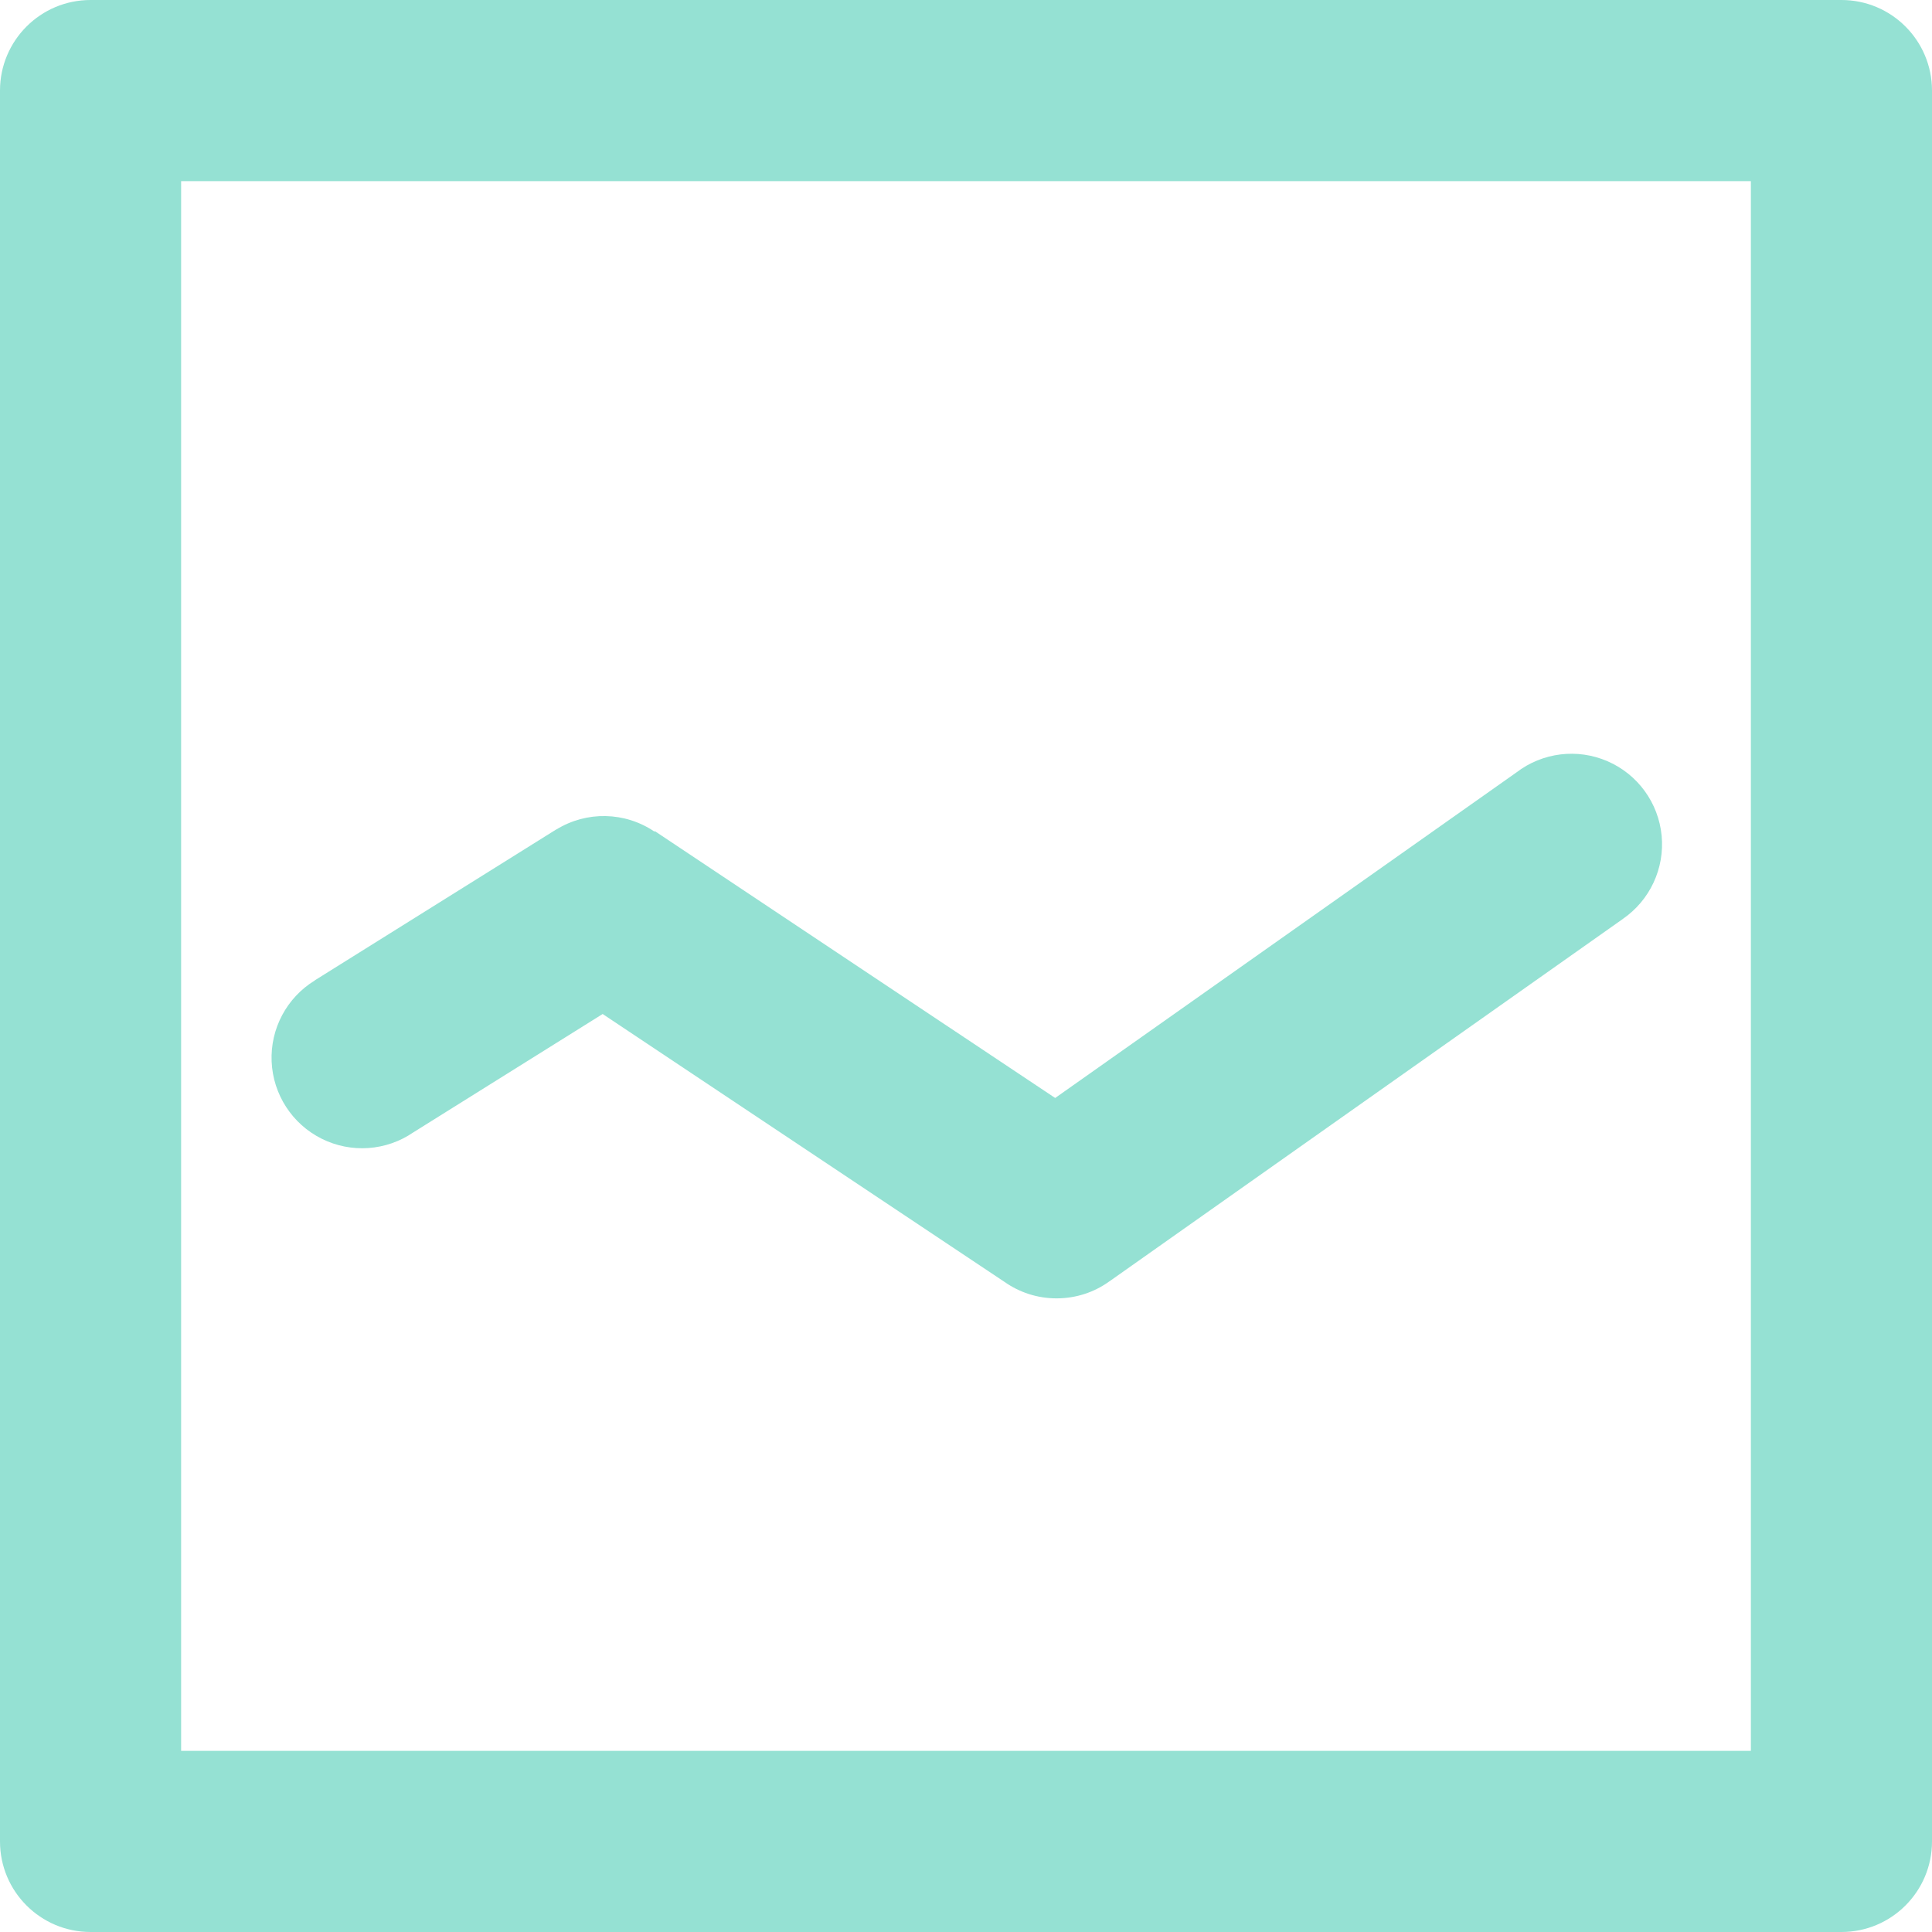
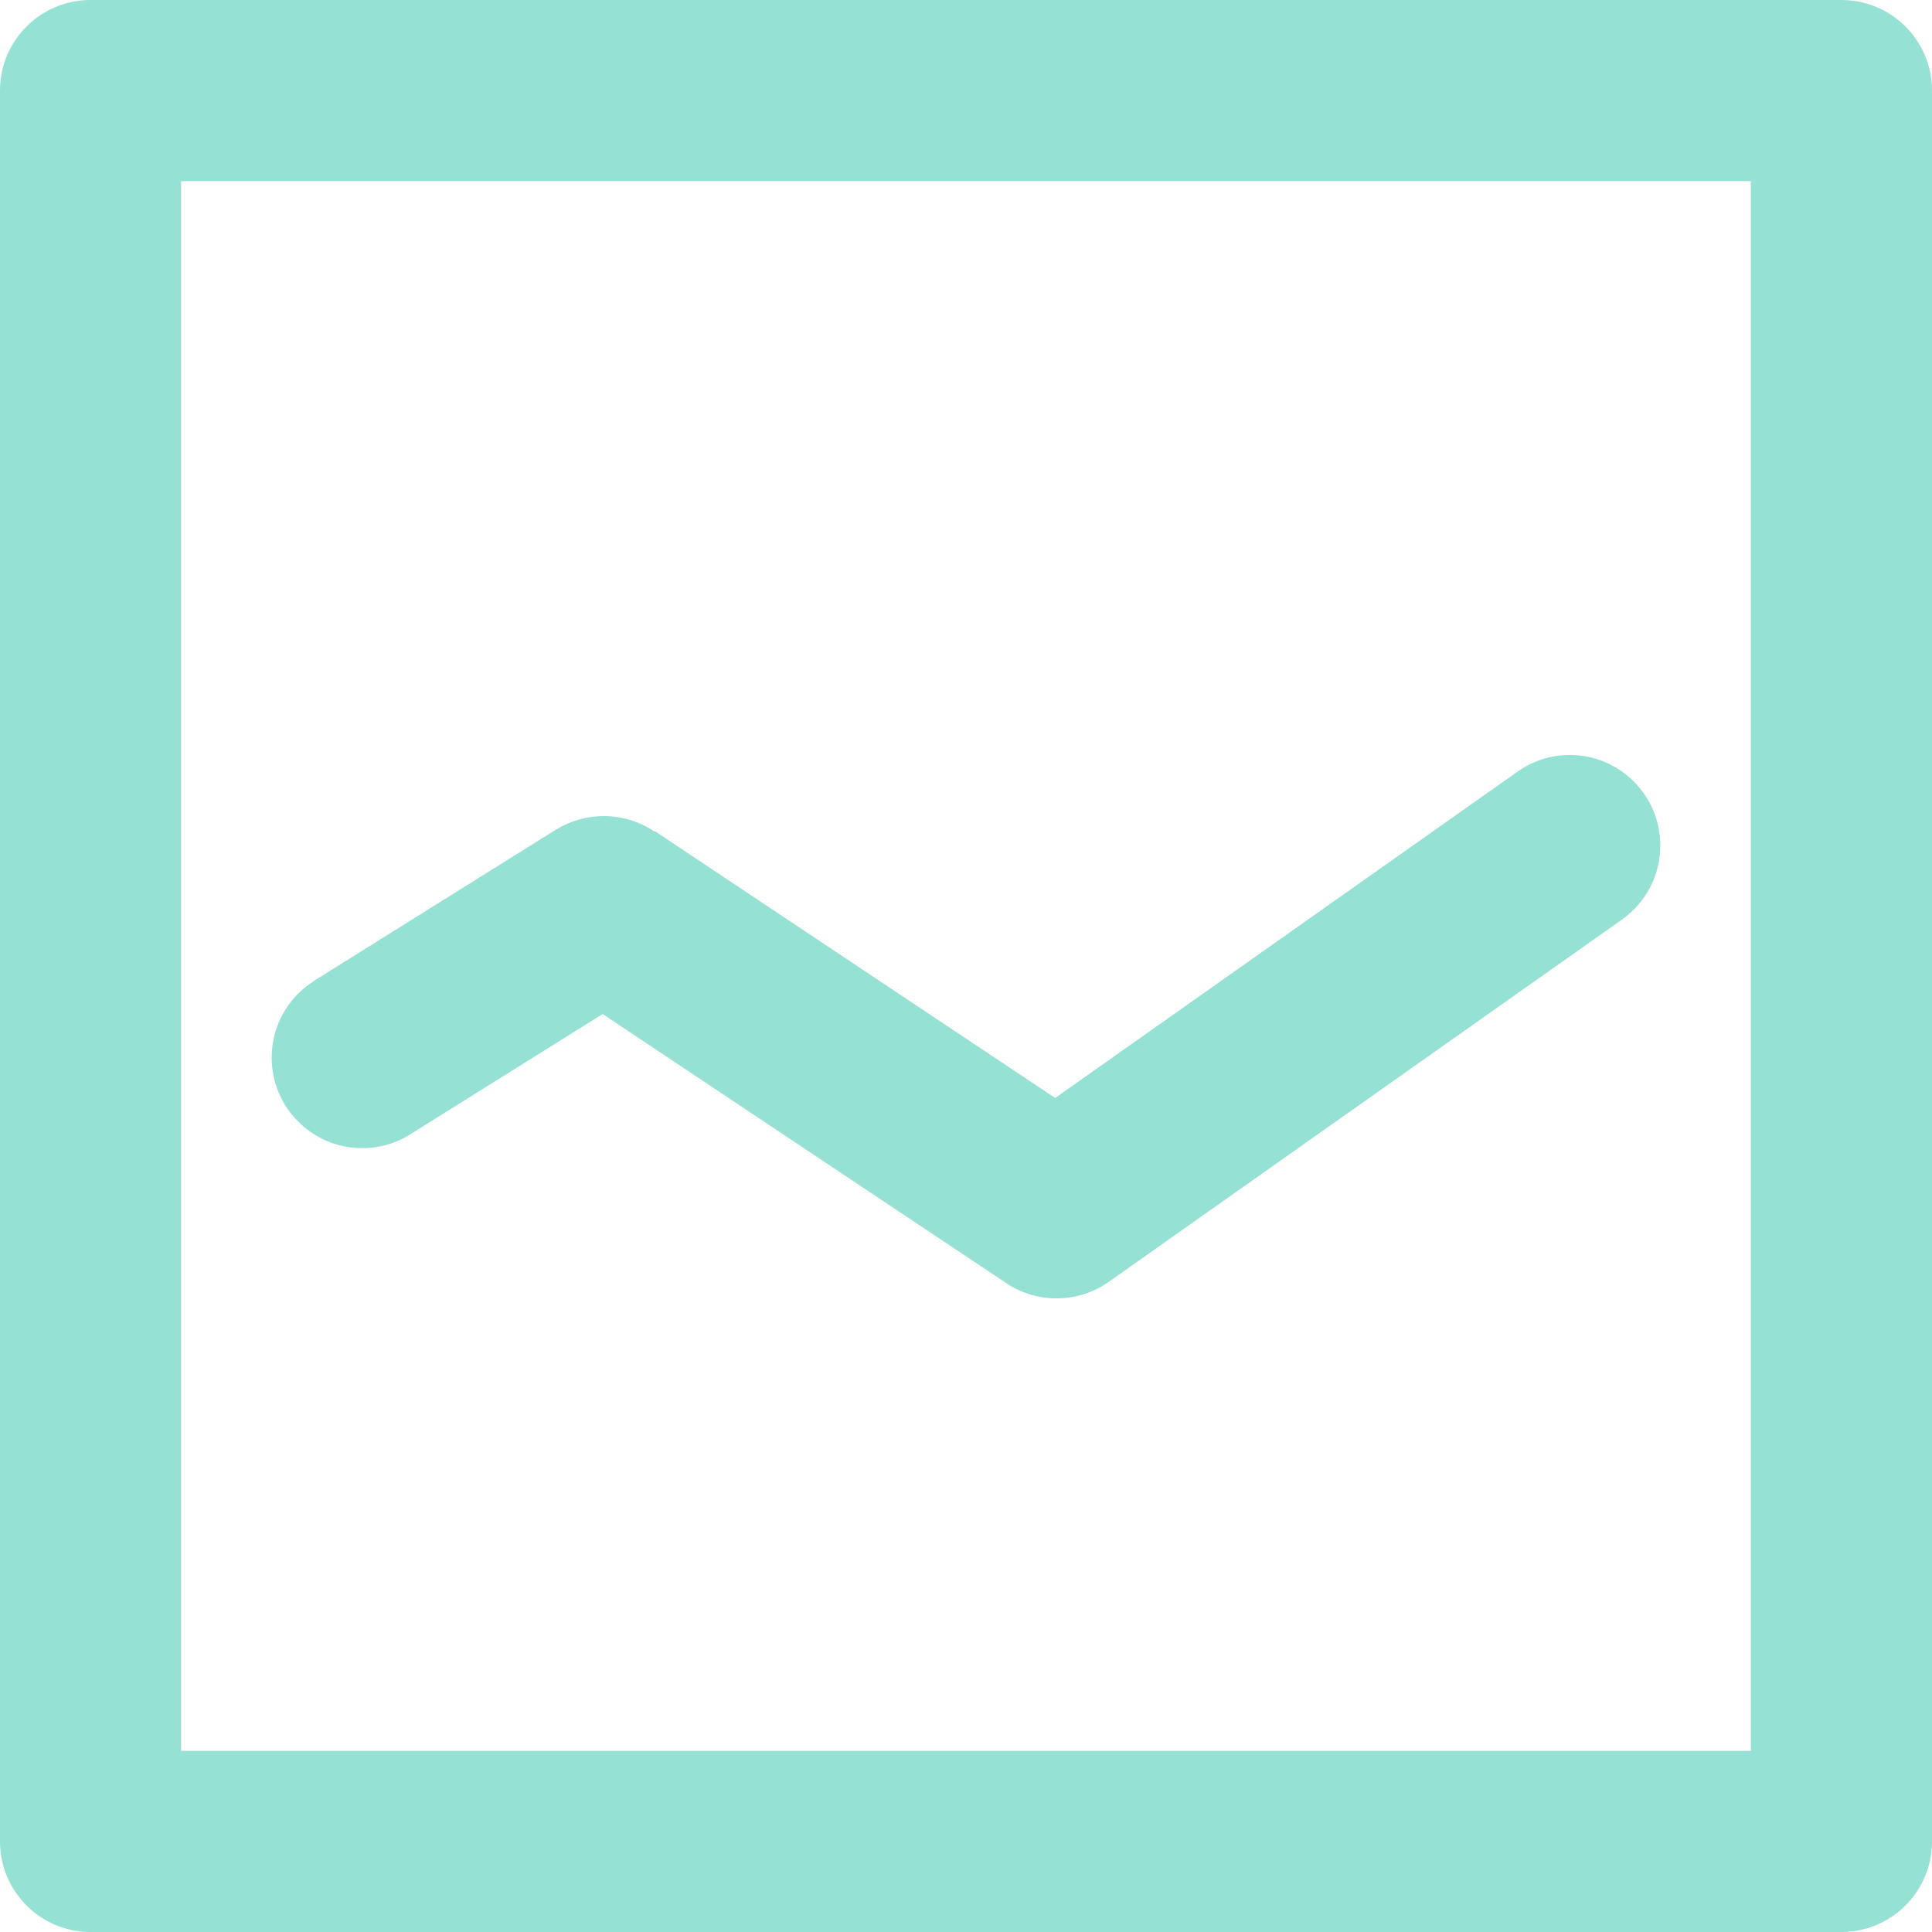
<svg xmlns="http://www.w3.org/2000/svg" viewBox="0 0 32 32">
-   <path fill-rule="evenodd" fill="#95E1D3" d="M30.5 32h-29A1.5 1.5 0 010 30.5V1.499A1.5 1.5 0 011.5 0h29A1.5 1.5 0 0132 1.499V30.5a1.5 1.5 0 01-1.5 1.5zM29 3H3v26h26V3zM5.215 16.239v-.002l4-2.5v.002a1.497 1.497 0 011.625.035l.006-.008 6.631 4.42 7.638-5.391a1.5 1.5 0 111.763 2.426h.001l-8.5 6h-.001c-.246.179-.55.284-.878.284-.321 0-.618-.101-.861-.272l-6.657-4.438-3.135 1.96a1.5 1.5 0 11-1.632-2.516z" />
+   <path fill-rule="evenodd" fill="rgb(149, 225, 211)" d="M30.500,32.000 L1.500,32.000 C0.672,32.000 0.000,31.328 0.000,30.500 L0.000,1.499 C0.000,0.672 0.672,-0.000 1.500,-0.000 L30.500,-0.000 C31.328,-0.000 32.000,0.672 32.000,1.499 L32.000,30.500 C32.000,31.328 31.328,32.000 30.500,32.000 ZM29.000,3.000 L3.000,3.000 L3.000,29.000 L29.000,29.000 L29.000,3.000 ZM5.215,16.239 L5.215,16.237 L9.215,13.737 L9.215,13.739 C9.444,13.598 9.712,13.517 10.000,13.517 C10.311,13.517 10.600,13.612 10.840,13.774 L10.846,13.766 L17.477,18.186 L25.115,12.795 C25.363,12.613 25.669,12.505 26.000,12.505 C26.828,12.505 27.500,13.177 27.500,14.005 C27.500,14.505 27.255,14.948 26.878,15.221 L26.879,15.221 L18.379,21.221 L18.378,21.221 C18.132,21.400 17.828,21.505 17.500,21.505 C17.179,21.505 16.882,21.404 16.639,21.233 L9.982,16.795 L6.847,18.755 C6.606,18.920 6.314,19.017 6.000,19.017 C5.172,19.017 4.500,18.345 4.500,17.517 C4.500,16.976 4.786,16.503 5.215,16.239 Z" />
</svg>
